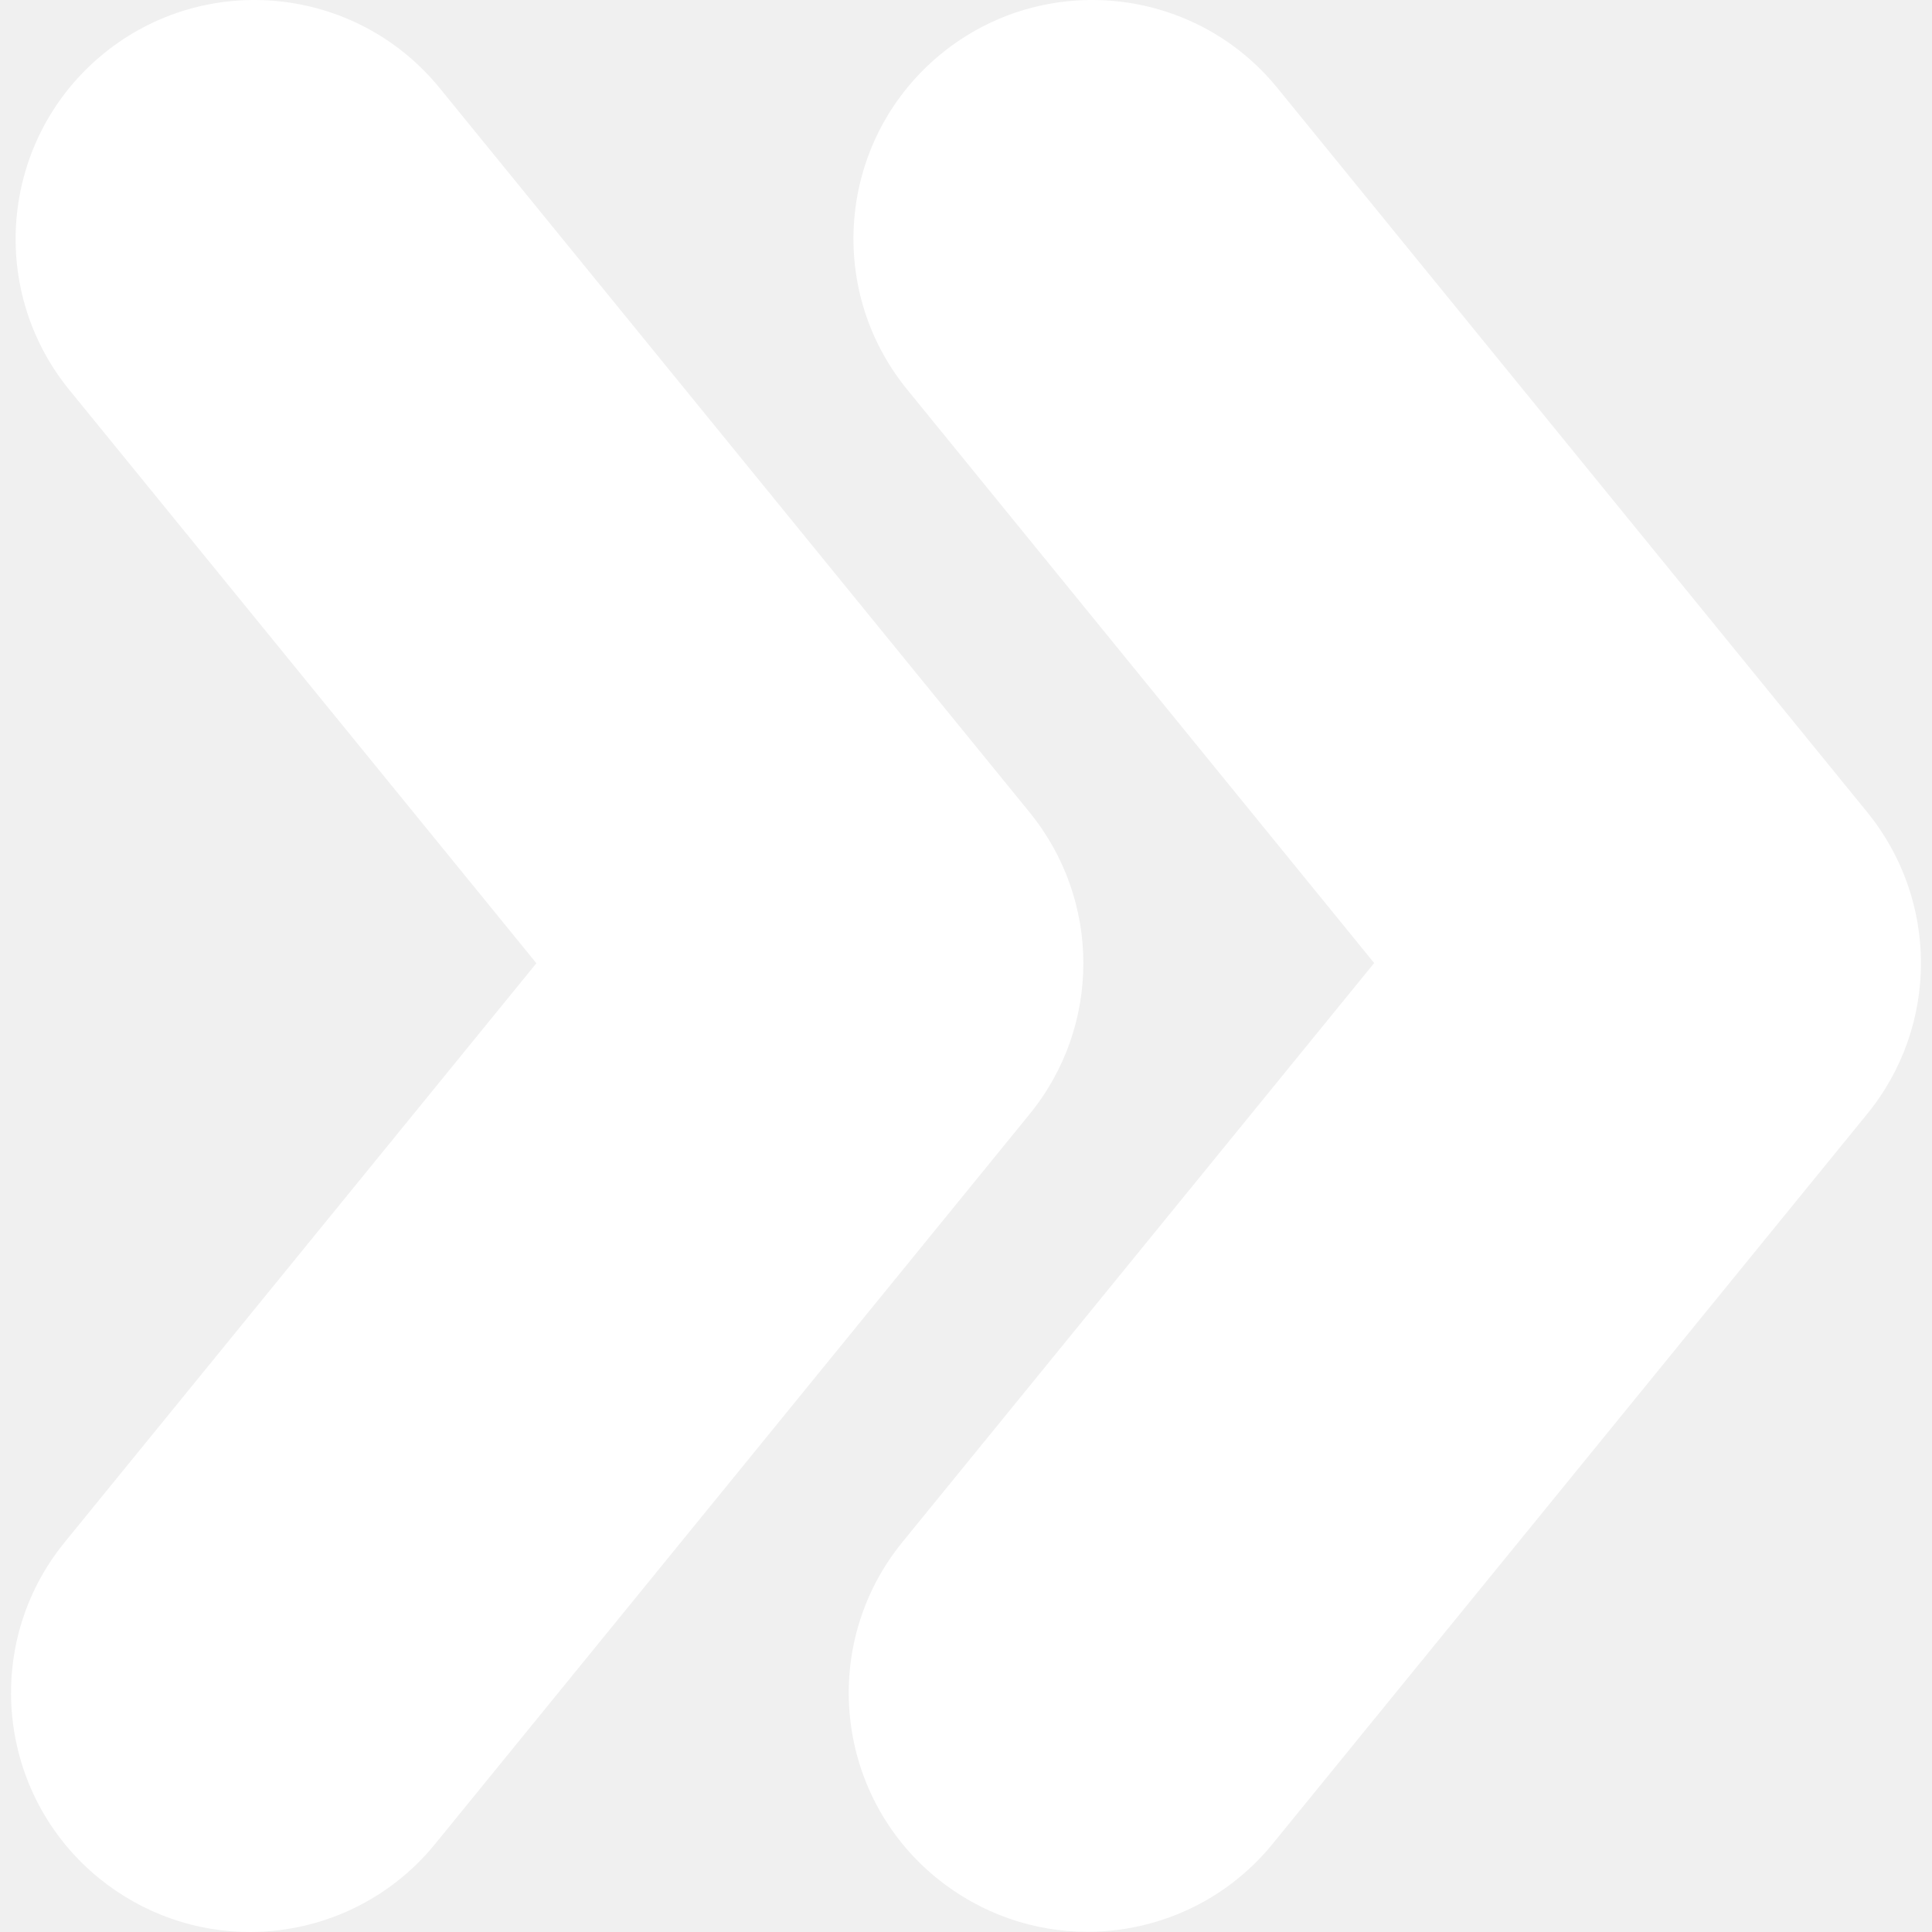
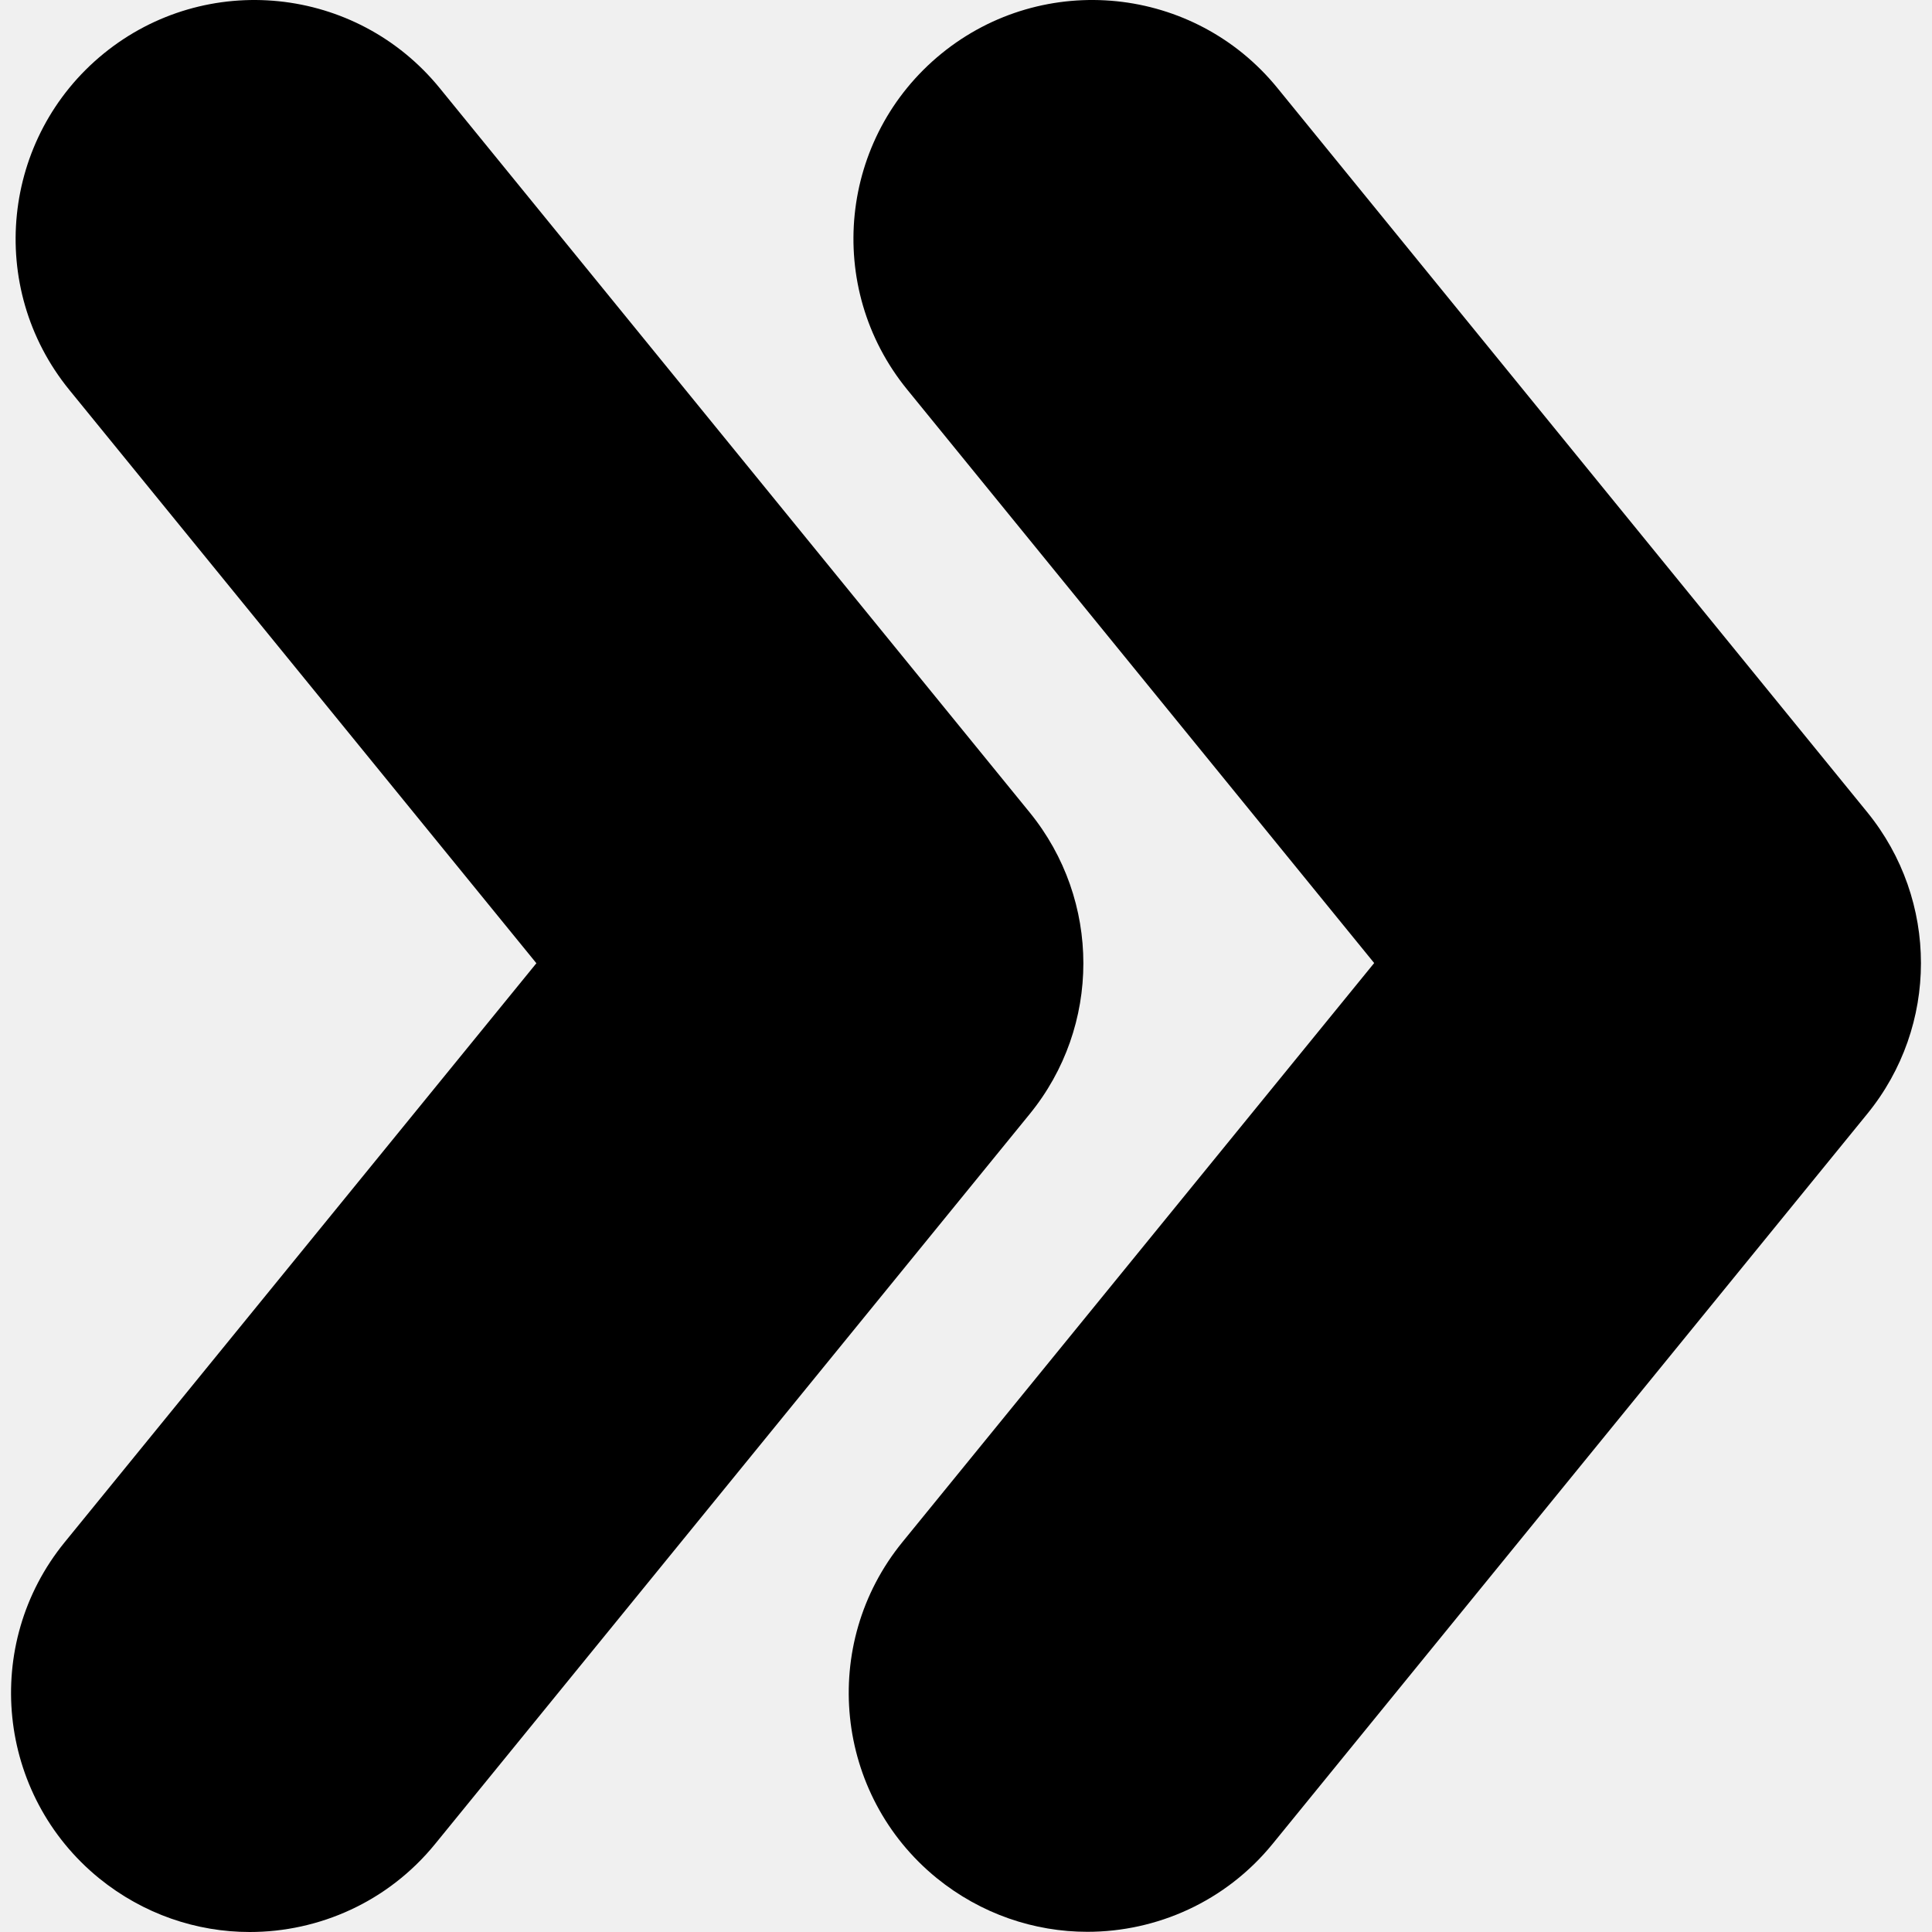
<svg xmlns="http://www.w3.org/2000/svg" version="1.1" x="0px" y="0px" width="32px" height="32px" viewBox="0 0 970.627 970.627" xml:space="preserve">
  <g>
-     <path d="M49.777,943.627c22.3,18.101,49.1,27,75.7,27c34.8,0,69.4-15.1,93.1-44.199l298.7-366.7c36-44.101,36-107.401,0-151.601   l-296.4-363.899c-41.9-51.4-117.4-59.1-168.8-17.3c-51.4,41.9-59.1,117.5-17.3,168.9l234.7,288.101l-237,290.9   C-9.323,826.127-1.623,901.728,49.777,943.627z" fill="#ffffff" />
-     <path d="M641.777,44.227c-41.801-51.4-117.4-59.1-168.801-17.3c-51.399,41.9-59.1,117.4-17.199,168.8l234.6,288.1l-237,290.901   c-41.9,51.399-34.1,127,17.2,168.8c22.3,18.1,49.1,27,75.7,27c34.8,0,69.399-15.1,93.1-44.2l298.7-366.7c36-44.1,36-107.4,0-151.6   L641.777,44.227z" fill="#ffffff" />
+     <path d="M49.777,943.627c22.3,18.101,49.1,27,75.7,27c34.8,0,69.4-15.1,93.1-44.199l298.7-366.7c36-44.101,36-107.401,0-151.601   l-296.4-363.899c-41.9-51.4-117.4-59.1-168.8-17.3c-51.4,41.9-59.1,117.5-17.3,168.9l234.7,288.101l-237,290.9   C-9.323,826.127-1.623,901.728,49.777,943.627z" fill="#000000" />
+     <path d="M641.777,44.227c-41.801-51.4-117.4-59.1-168.801-17.3c-51.399,41.9-59.1,117.4-17.199,168.8l234.6,288.1l-237,290.901   c-41.9,51.399-34.1,127,17.2,168.8c22.3,18.1,49.1,27,75.7,27c34.8,0,69.399-15.1,93.1-44.2l298.7-366.7c36-44.1,36-107.4,0-151.6   L641.777,44.227z" fill="#000000" />
  </g>
  <g>
</g>
  <g>
</g>
  <g>
</g>
  <g>
</g>
  <g>
</g>
  <g>
</g>
  <g>
</g>
  <g>
</g>
  <g>
</g>
  <g>
</g>
  <g>
</g>
  <g>
</g>
  <g>
</g>
  <g>
</g>
  <g>
</g>
</svg>
